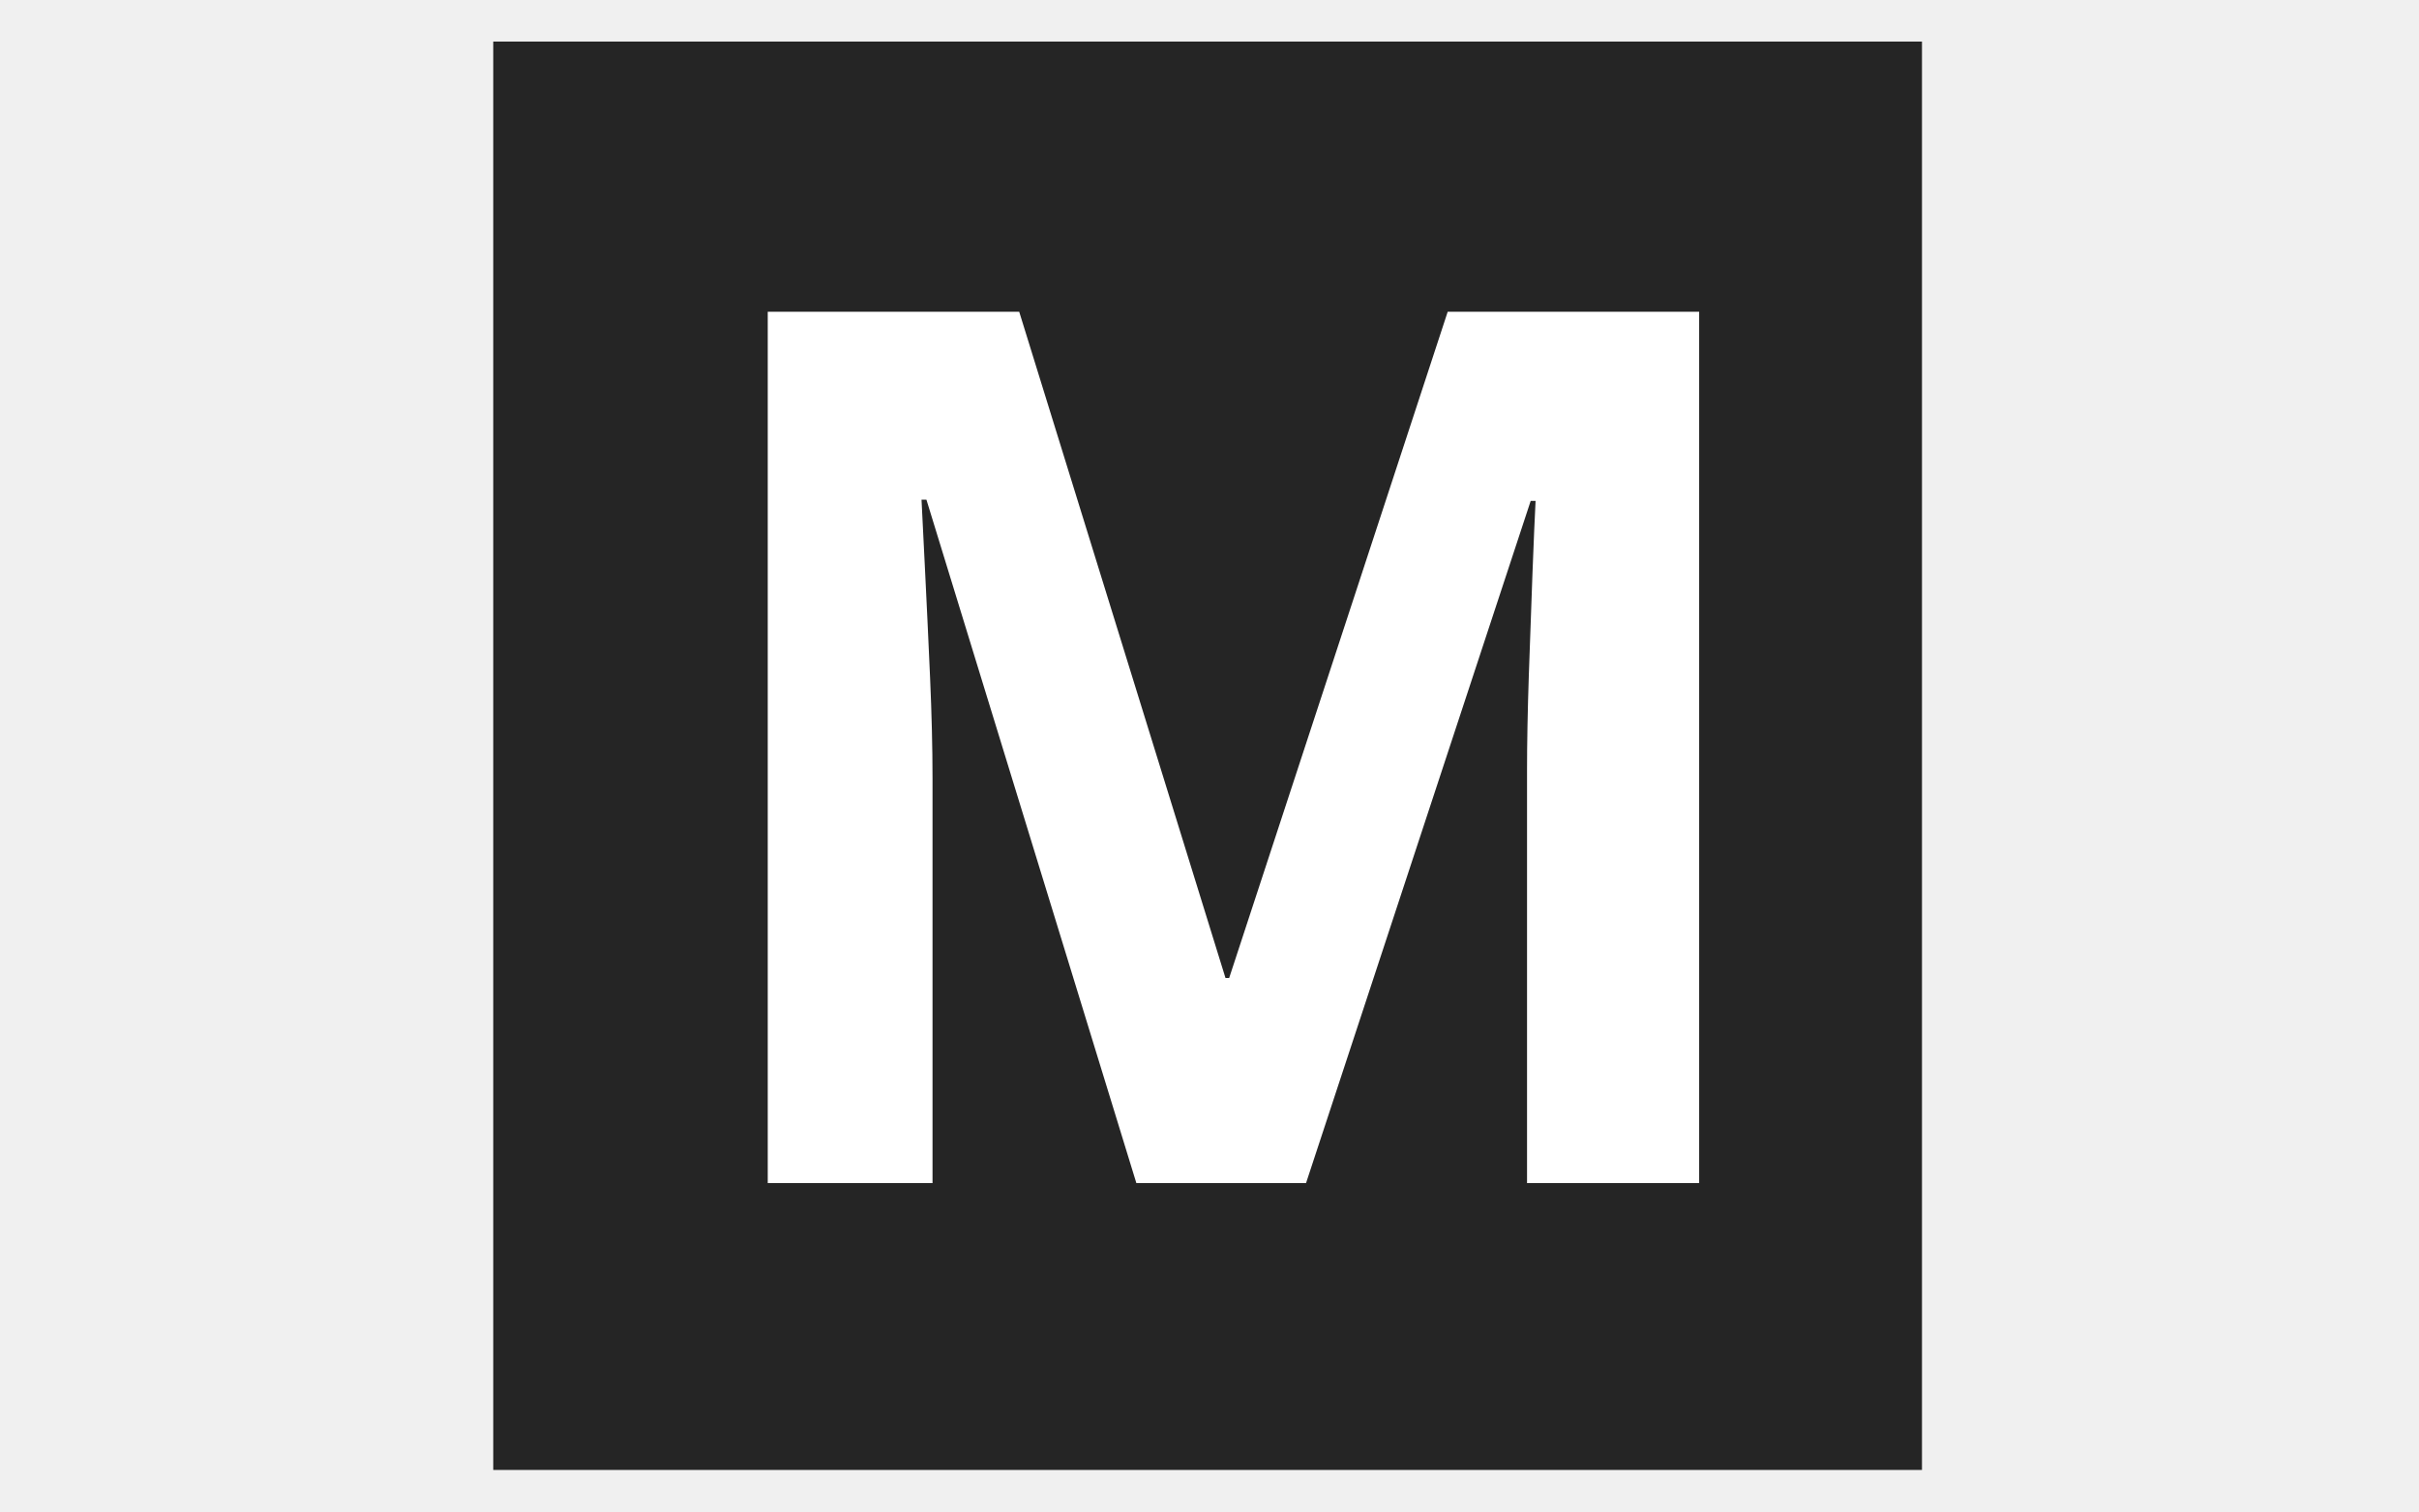
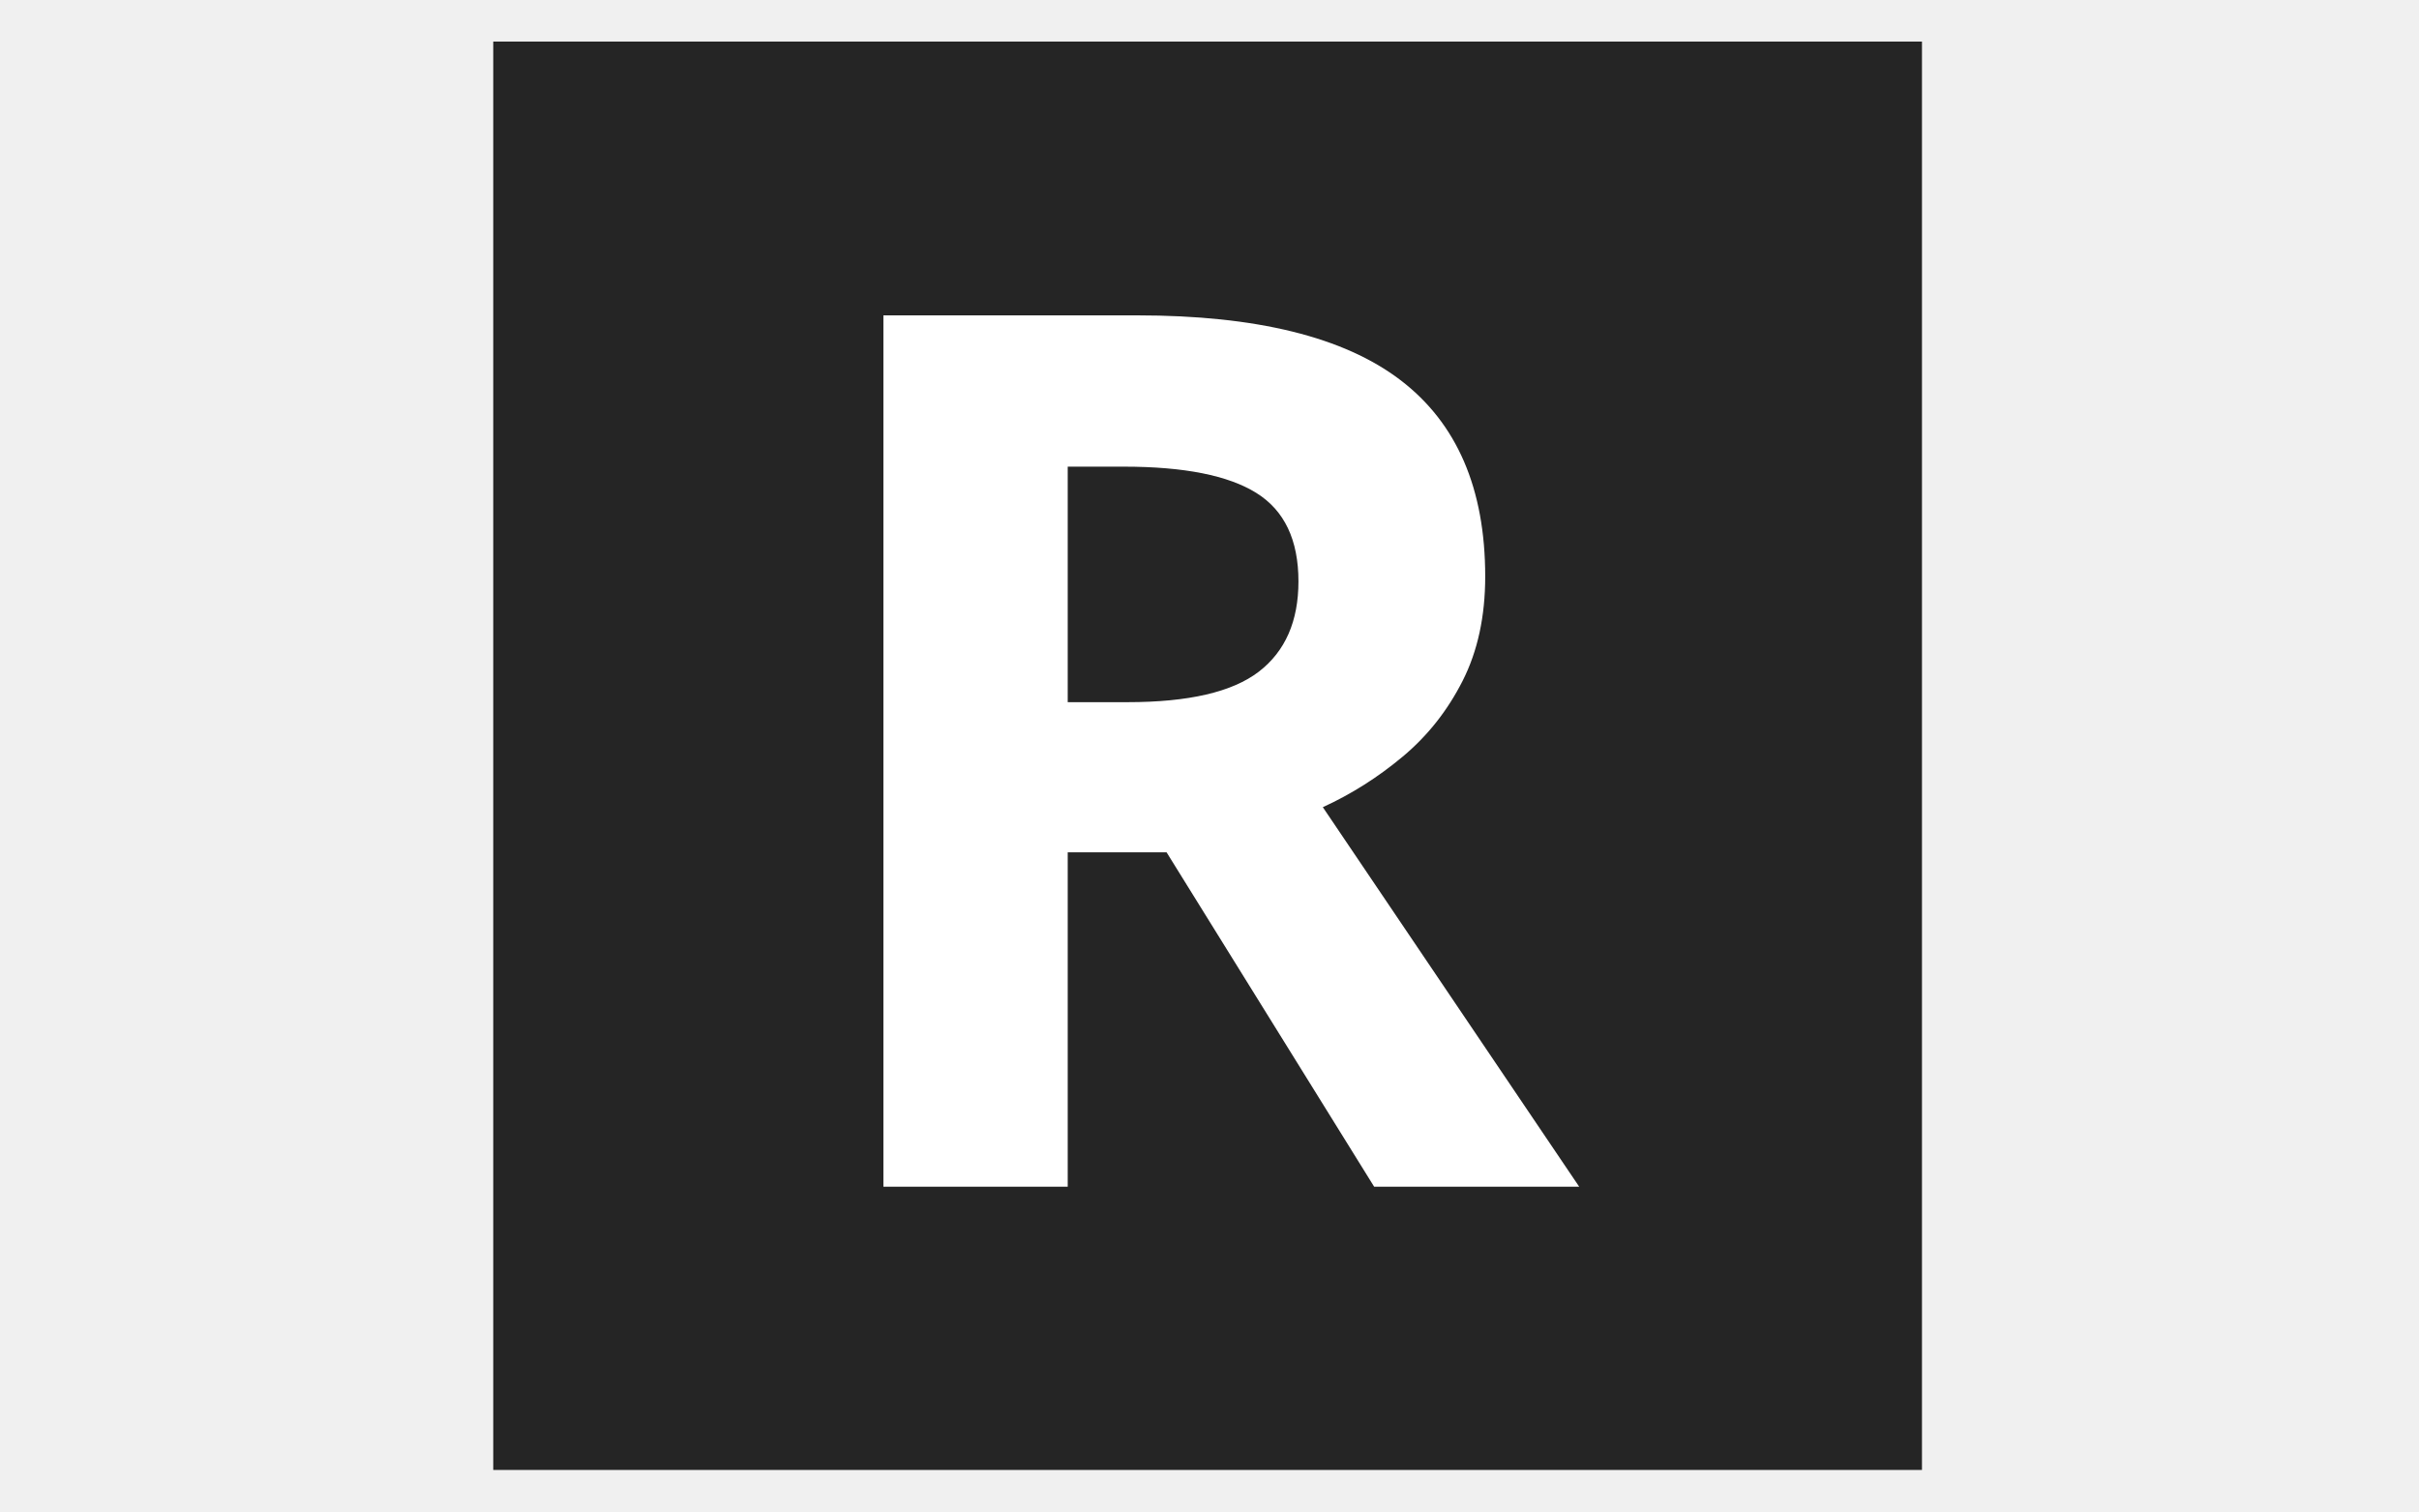
<svg xmlns="http://www.w3.org/2000/svg" width="100%" height="100%" viewBox="0 0 1280 800" version="1.1" xml:space="preserve" style="fill-rule:evenodd;clip-rule:evenodd;stroke-linejoin:round;stroke-miterlimit:1.414;">
  <g transform="matrix(1,0,0,1,65,2)">
    <rect x="196" y="20" width="756" height="756" style="fill:rgb(37,37,37);" />
  </g>
-   <g transform="matrix(2.24279,0,0,2.24279,-635.301,220.085)">
-     <text x="438.477px" y="181.066px" style="font-family:'NoeDisplay-Bold', 'Noe Display', sans-serif;font-weight:700;font-size:288px;fill:white;">M</text>
+   <g transform="matrix(2.24279,0,0,2.24279,-574.099,221.991)">
+     <text x="438.477px" y="181.066px" style="font-family:'NoeDisplay-Bold', 'Noe Display', sans-serif;font-weight:700;font-size:288px;fill:white;">R</text>
  </g>
</svg>
